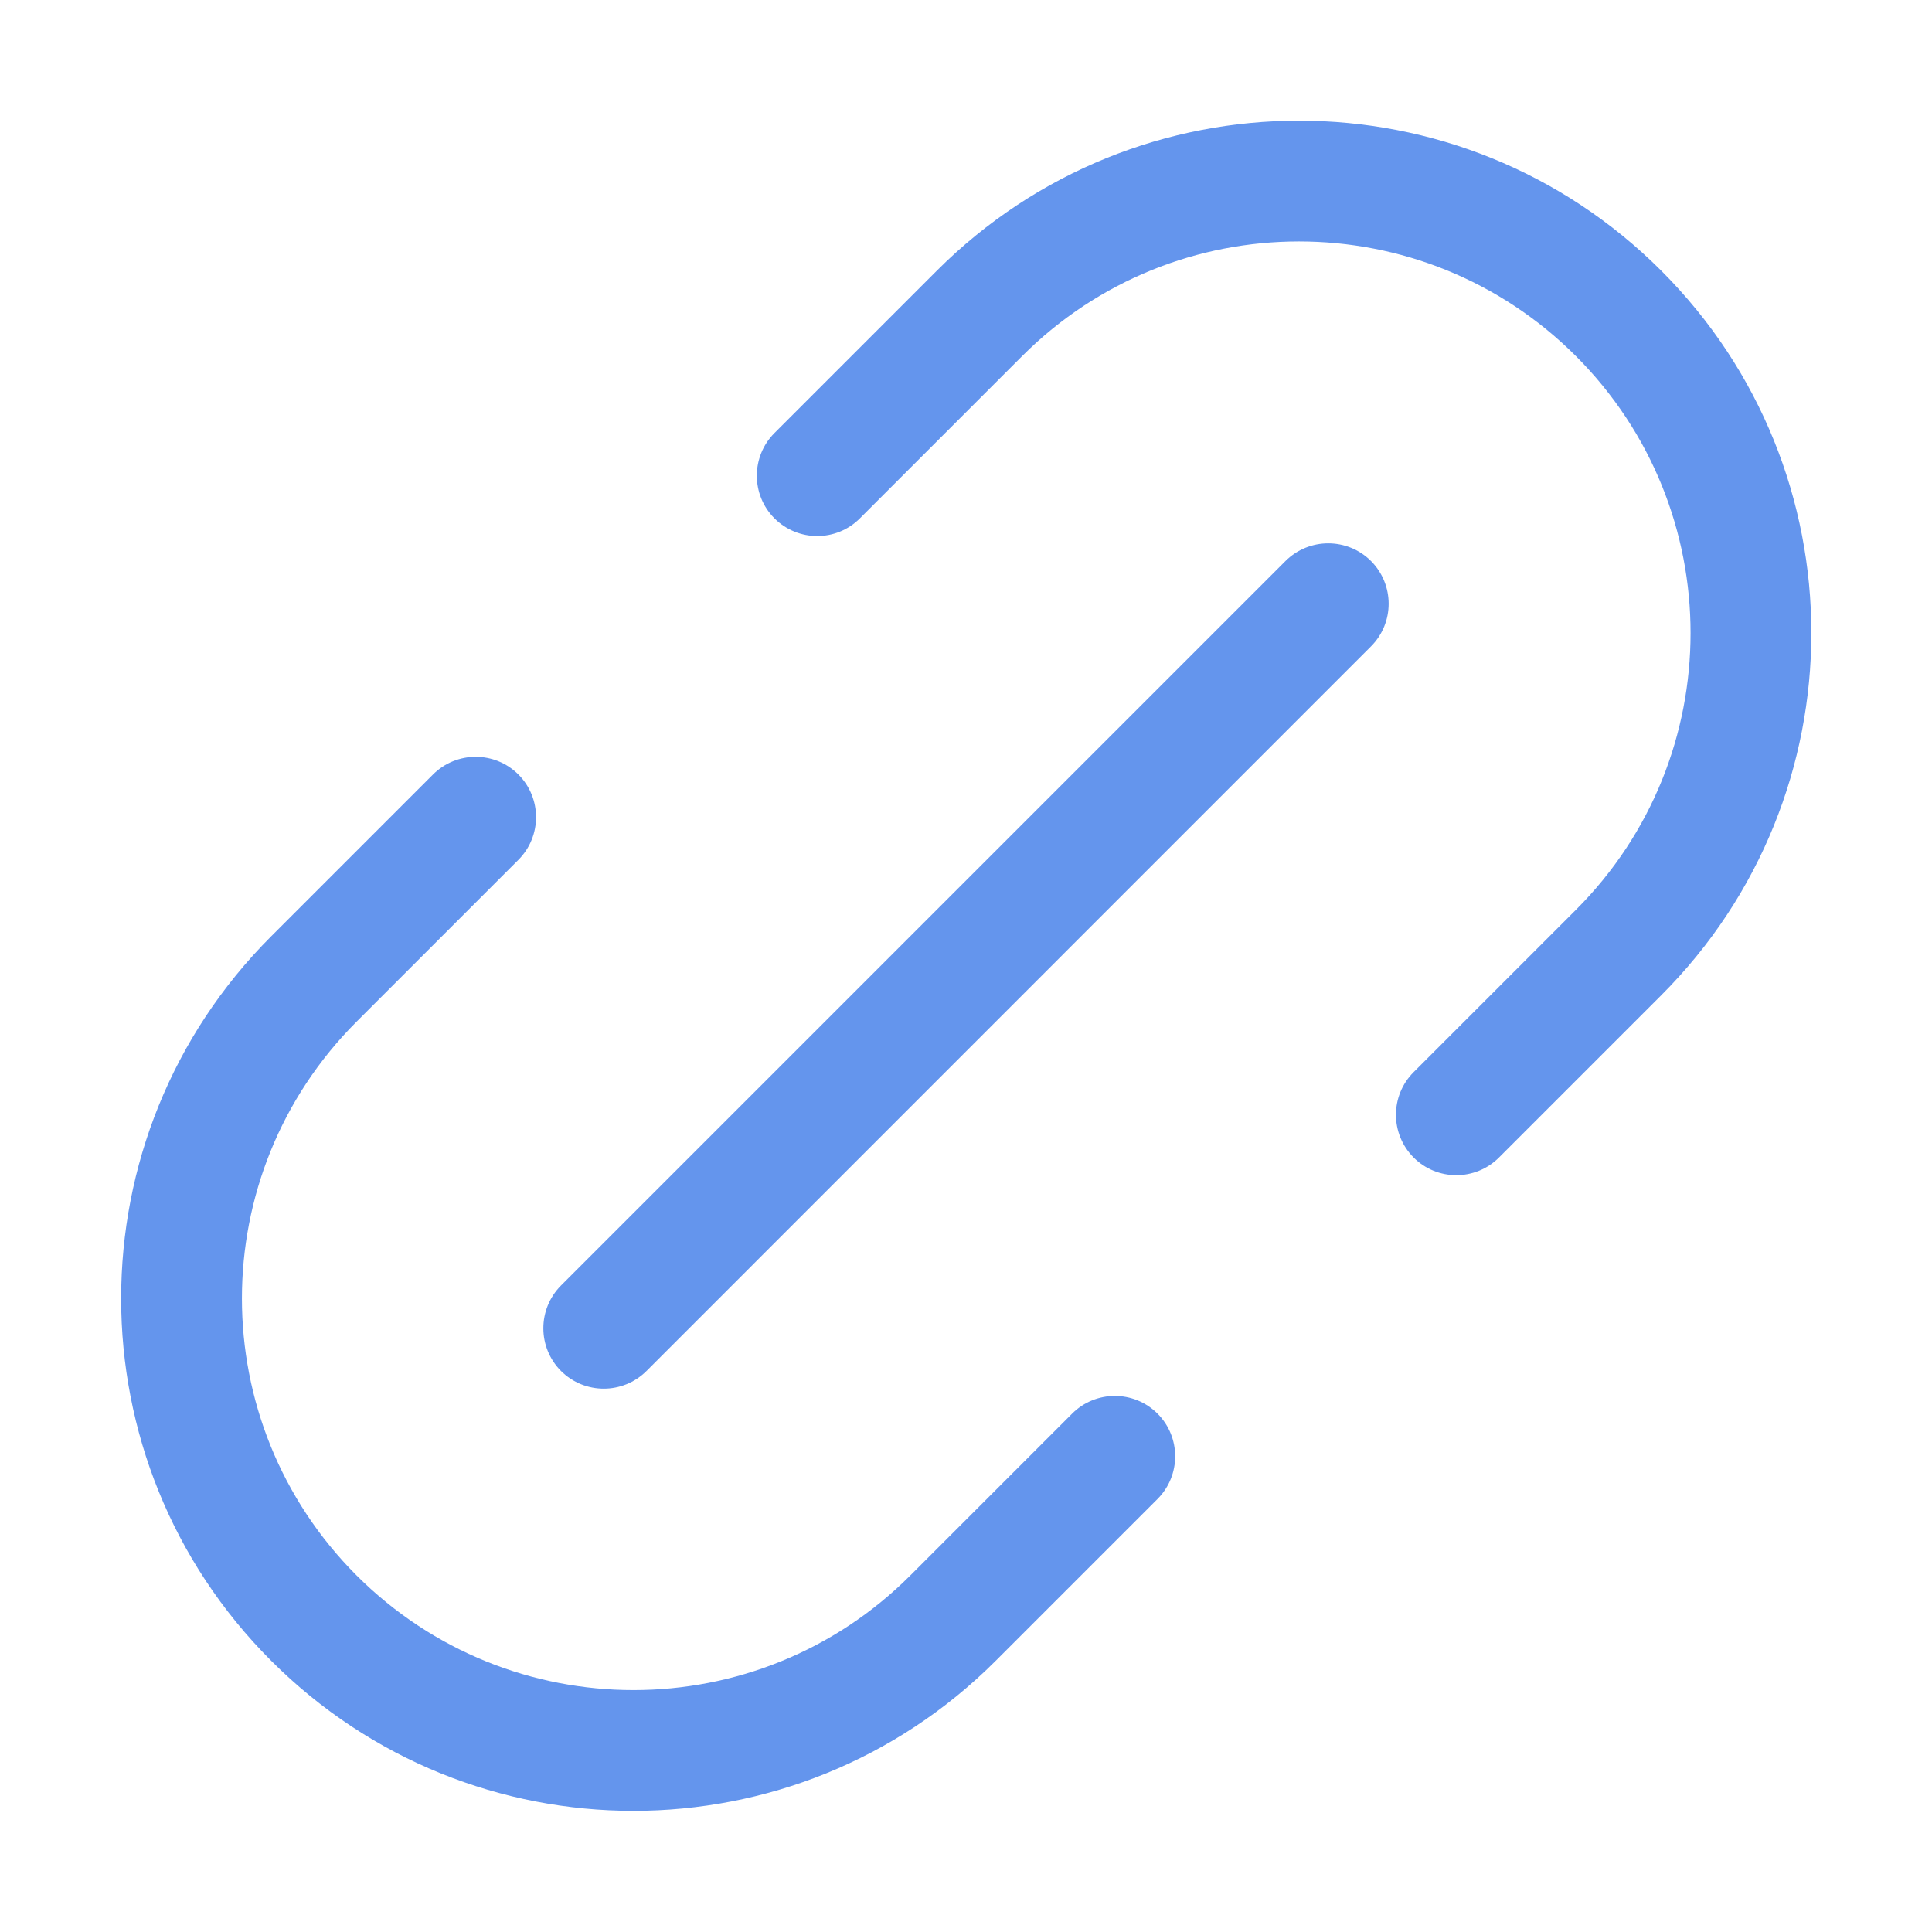
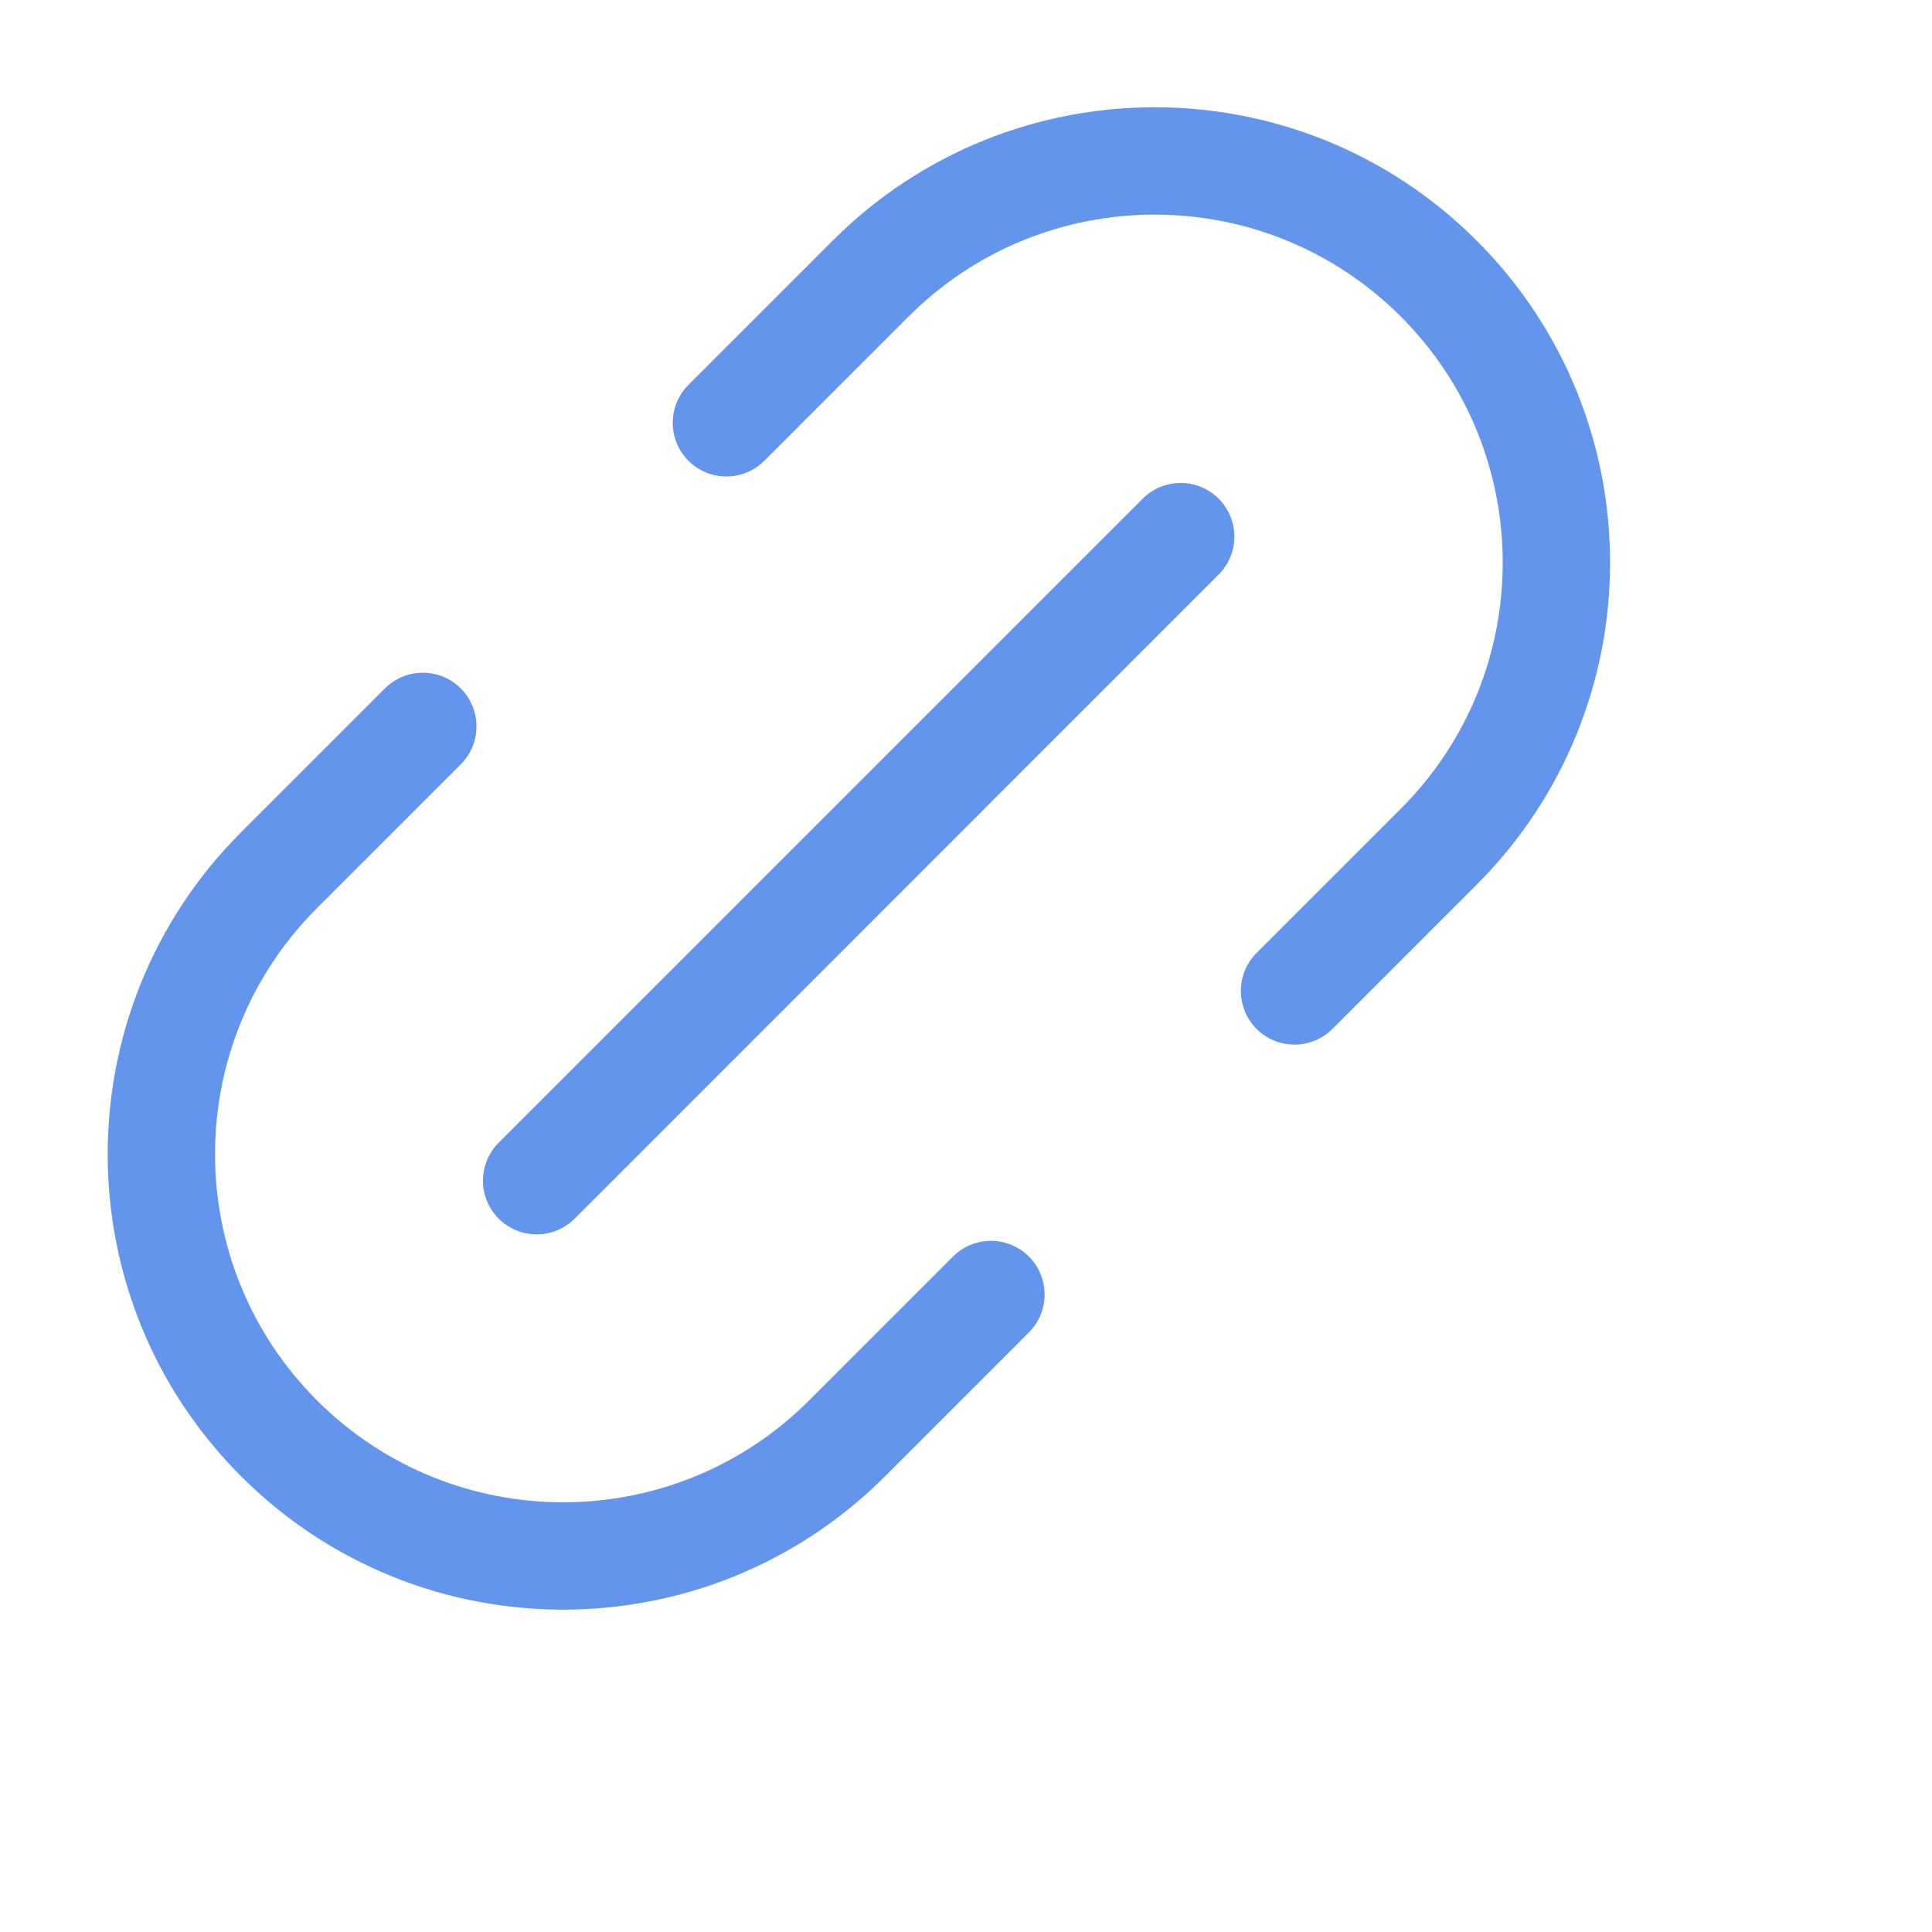
- <svg xmlns="http://www.w3.org/2000/svg" width="18" height="18" viewBox="0 0 16 16" fill="none">
+ <svg xmlns="http://www.w3.org/2000/svg" width="18" height="18" viewBox="0 0 18 18" fill="none">
  <path d="M11.707 9.586C11.512 9.39 11.512 9.074 11.707 8.879L13.051 7.535C14.317 6.269 14.317 4.216 13.051 2.949C11.784 1.683 9.731 1.683 8.465 2.949L7.121 4.293C6.926 4.488 6.61 4.488 6.414 4.293C6.219 4.098 6.219 3.781 6.414 3.586L7.758 2.242C9.415 0.585 12.101 0.585 13.758 2.242C15.415 3.899 15.415 6.585 13.758 8.242L12.414 9.586C12.219 9.781 11.902 9.781 11.707 9.586Z" fill="#6495ED" />
  <path d="M10.646 4.646C10.842 4.451 11.158 4.451 11.354 4.646C11.549 4.842 11.549 5.158 11.354 5.353L5.354 11.354C5.158 11.549 4.842 11.549 4.646 11.354C4.451 11.158 4.451 10.842 4.646 10.646L10.646 4.646Z" fill="#6495ED" />
  <path d="M4.293 6.414C4.488 6.609 4.488 6.926 4.293 7.121L2.953 8.461C1.687 9.727 1.687 11.78 2.953 13.047C4.22 14.313 6.273 14.313 7.539 13.047L8.879 11.707C9.074 11.512 9.391 11.512 9.586 11.707C9.781 11.902 9.781 12.219 9.586 12.414L8.246 13.754C6.589 15.411 3.903 15.411 2.246 13.754C0.589 12.097 0.589 9.411 2.246 7.754L3.586 6.414C3.781 6.219 4.098 6.219 4.293 6.414Z" fill="#6495ED" />
</svg>
